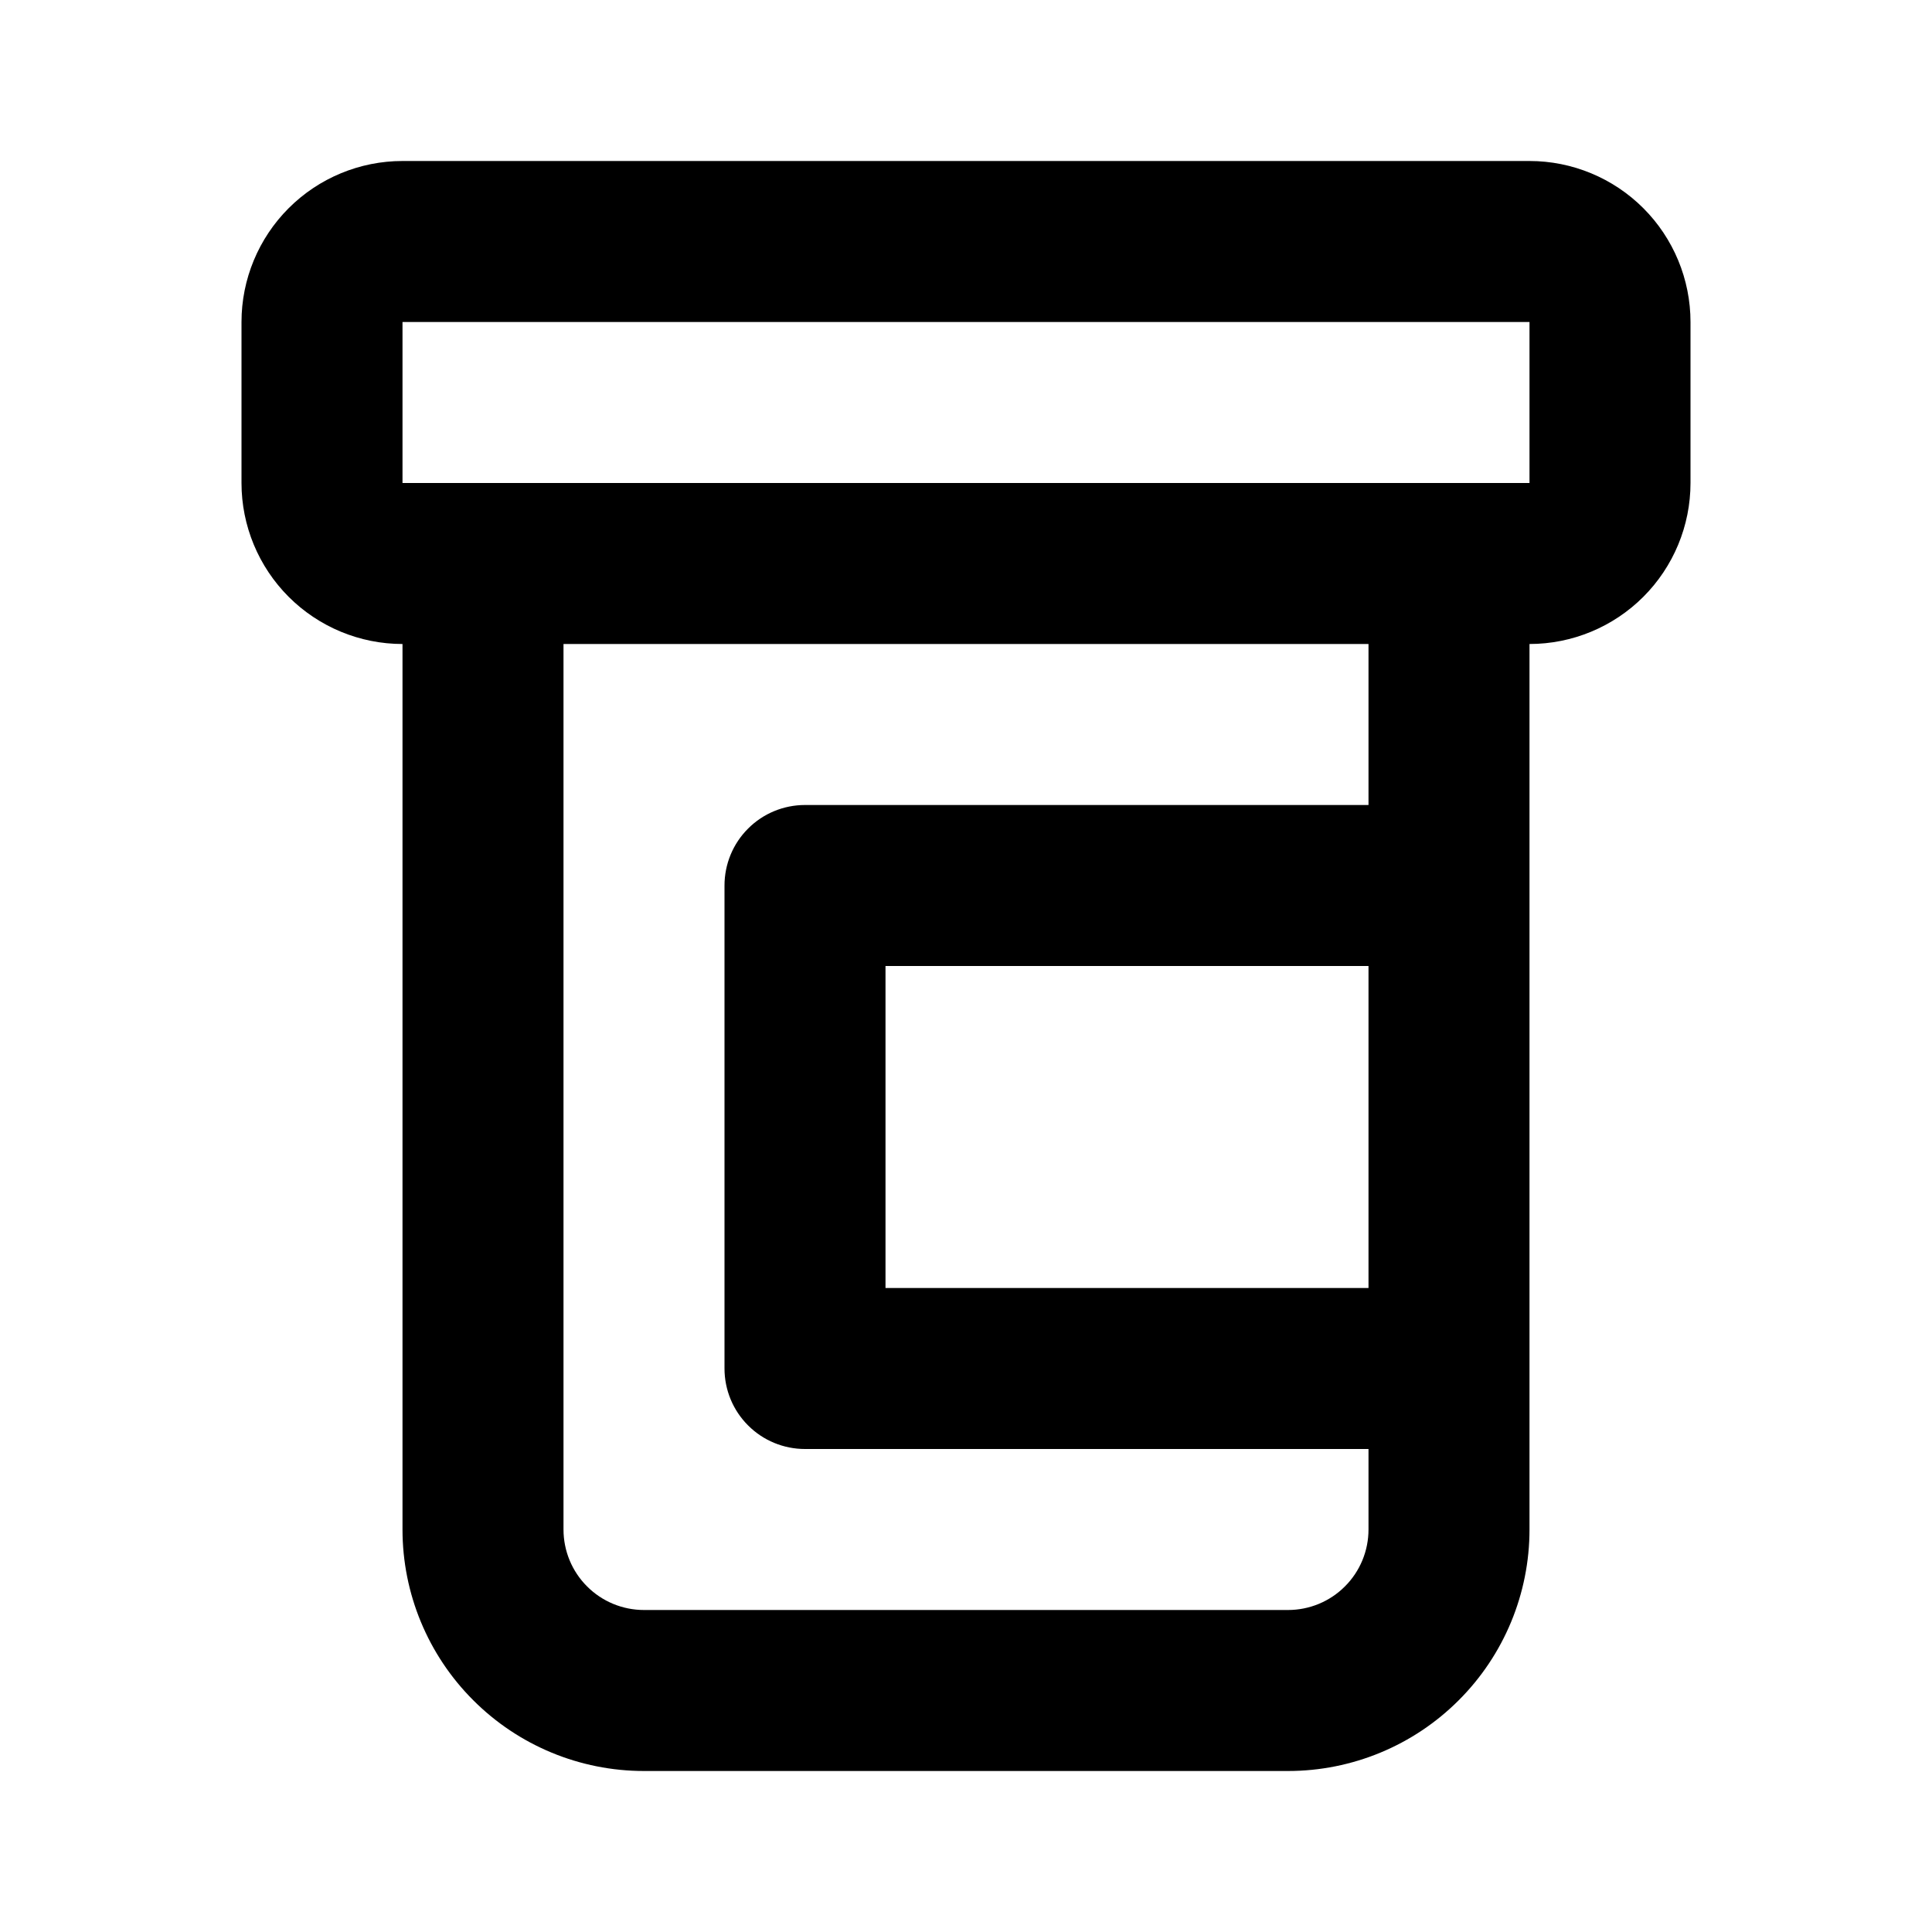
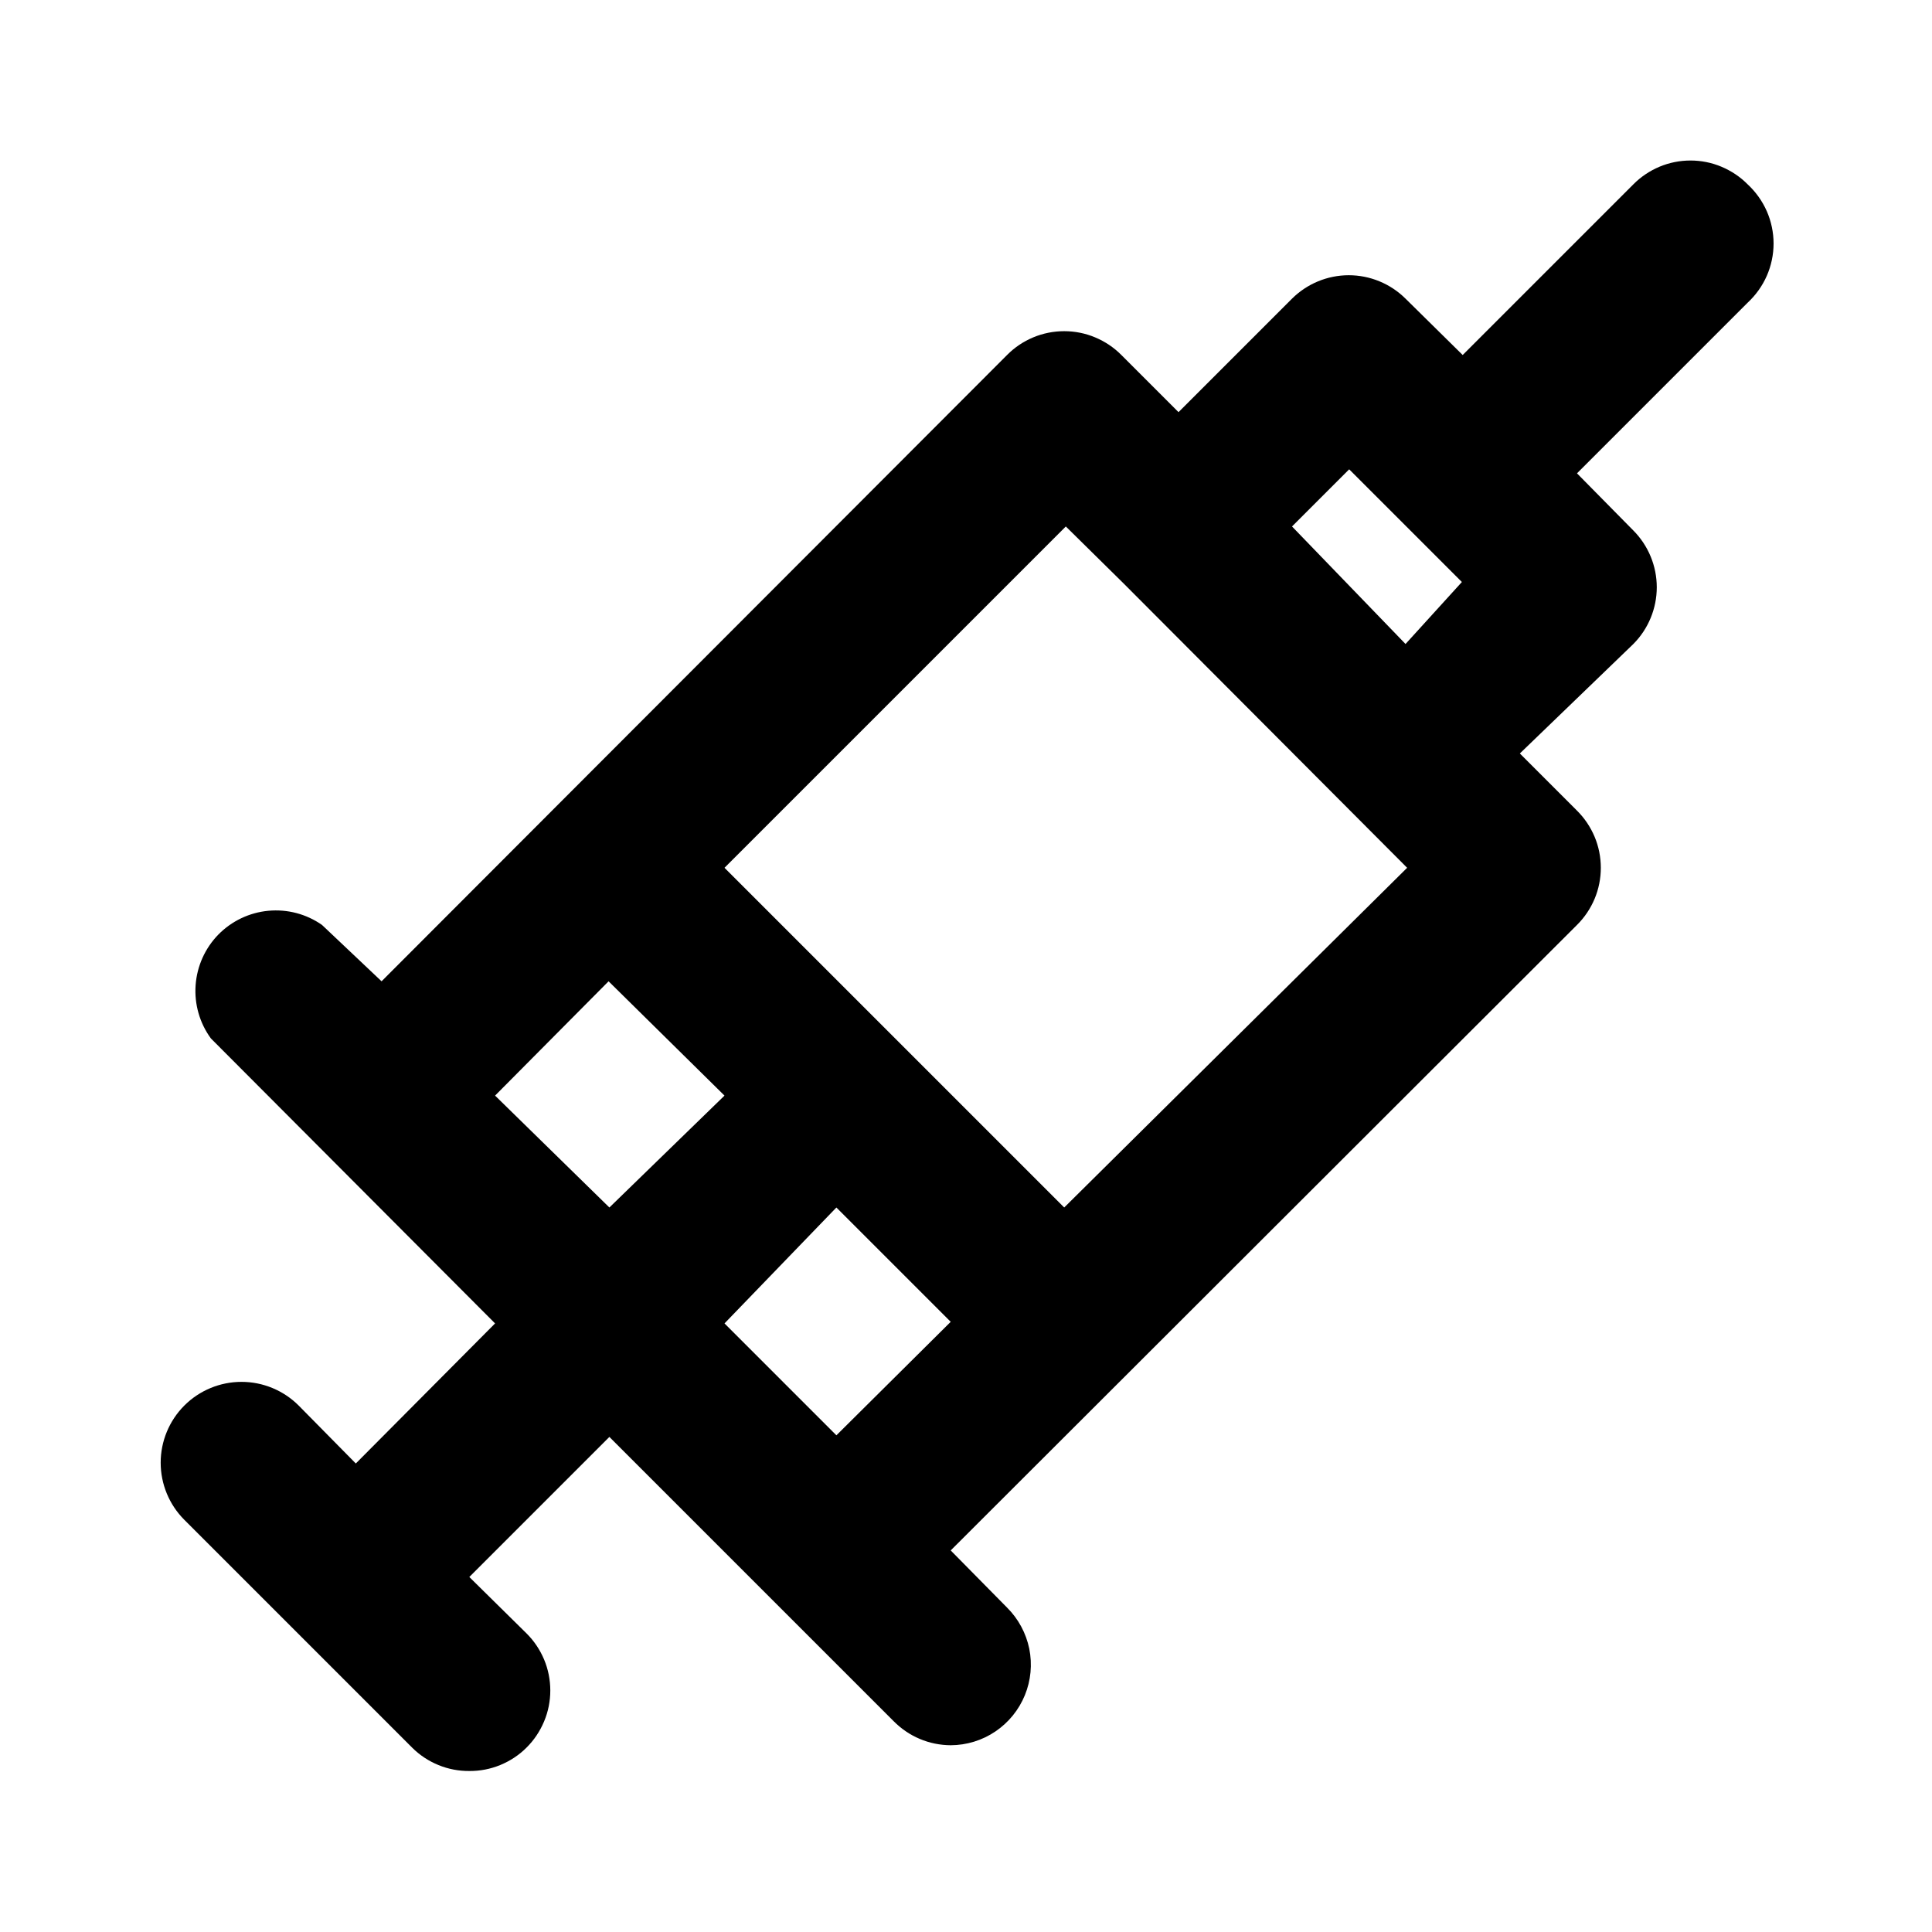
<svg xmlns="http://www.w3.org/2000/svg" width="24" height="24" viewBox="0 0 24 24" fill="none">
-   <path d="M19 2H5C4.47 2 3.961 2.211 3.586 2.586C3.211 2.961 3 3.47 3 4V6C3 6.53 3.211 7.039 3.586 7.414C3.961 7.789 4.47 8 5 8V19C5 19.796 5.316 20.559 5.879 21.121C6.441 21.684 7.204 22 8 22H16C16.796 22 17.559 21.684 18.121 21.121C18.684 20.559 19 19.796 19 19V8C19.53 8 20.039 7.789 20.414 7.414C20.789 7.039 21 6.53 21 6V4C21 3.47 20.789 2.961 20.414 2.586C20.039 2.211 19.53 2 19 2ZM17 16H11V12H17V16ZM17 10H10C9.735 10 9.48 10.105 9.293 10.293C9.105 10.48 9 10.735 9 11V17C9 17.265 9.105 17.52 9.293 17.707C9.48 17.895 9.735 18 10 18H17V19C17 19.265 16.895 19.52 16.707 19.707C16.52 19.895 16.265 20 16 20H8C7.735 20 7.48 19.895 7.293 19.707C7.105 19.52 7 19.265 7 19V8H17V10ZM5 6V4H19V6H5Z" fill="black" />
+   <path d="M21.71 2.29C21.617 2.196 21.506 2.122 21.384 2.071C21.263 2.02 21.132 1.994 21 1.994C20.868 1.994 20.737 2.02 20.615 2.071C20.494 2.122 20.383 2.196 20.29 2.29L18.17 4.41L17.46 3.71C17.273 3.524 17.019 3.419 16.755 3.419C16.491 3.419 16.237 3.524 16.05 3.71L14.64 5.12L13.93 4.41C13.837 4.316 13.726 4.242 13.604 4.191C13.483 4.14 13.352 4.114 13.22 4.114C13.088 4.114 12.957 4.14 12.835 4.191C12.713 4.242 12.603 4.316 12.51 4.41L4.74 12.19L4 11.49C3.806 11.354 3.57 11.292 3.334 11.314C3.098 11.336 2.878 11.441 2.712 11.61C2.547 11.779 2.447 12.002 2.43 12.238C2.413 12.474 2.48 12.709 2.62 12.9L6.15 16.44L4.42 18.18L3.71 17.46C3.522 17.272 3.266 17.166 3 17.166C2.734 17.166 2.478 17.272 2.29 17.46C2.102 17.648 1.996 17.904 1.996 18.17C1.996 18.436 2.102 18.692 2.29 18.88L5.12 21.71C5.213 21.803 5.324 21.876 5.446 21.926C5.568 21.976 5.698 22.001 5.83 22C5.962 22.001 6.092 21.976 6.214 21.926C6.336 21.876 6.447 21.803 6.54 21.71C6.634 21.617 6.708 21.506 6.759 21.384C6.81 21.263 6.836 21.132 6.836 21C6.836 20.868 6.81 20.737 6.759 20.615C6.708 20.494 6.634 20.383 6.54 20.29L5.83 19.59L7.57 17.85L11.1 21.38C11.193 21.474 11.303 21.55 11.425 21.601C11.547 21.653 11.678 21.679 11.81 21.68C12.008 21.679 12.201 21.62 12.365 21.509C12.529 21.398 12.656 21.242 12.731 21.059C12.806 20.876 12.825 20.675 12.786 20.481C12.746 20.287 12.65 20.109 12.51 19.97L11.81 19.26L19.59 11.49C19.684 11.397 19.758 11.286 19.809 11.165C19.86 11.043 19.886 10.912 19.886 10.78C19.886 10.648 19.86 10.517 19.809 10.395C19.758 10.274 19.684 10.163 19.59 10.07L18.88 9.36L20.29 8C20.476 7.813 20.581 7.559 20.581 7.295C20.581 7.031 20.476 6.777 20.29 6.59L19.59 5.88L21.71 3.76C21.811 3.666 21.892 3.553 21.948 3.426C22.003 3.3 22.032 3.163 22.032 3.025C22.032 2.887 22.003 2.75 21.948 2.624C21.892 2.497 21.811 2.384 21.71 2.29ZM7.57 15L6.15 13.61L7.56 12.19L9 13.61L7.57 15ZM10.39 17.83L9 16.44L10.39 15L11.81 16.42L10.39 17.83ZM13.22 15L9 10.78L13.24 6.54L13.95 7.24L17.48 10.78L13.22 15ZM17.46 8L16.05 6.54L16.76 5.83L17.46 6.53L18.16 7.23L17.46 8Z" fill="black" />
</svg>
